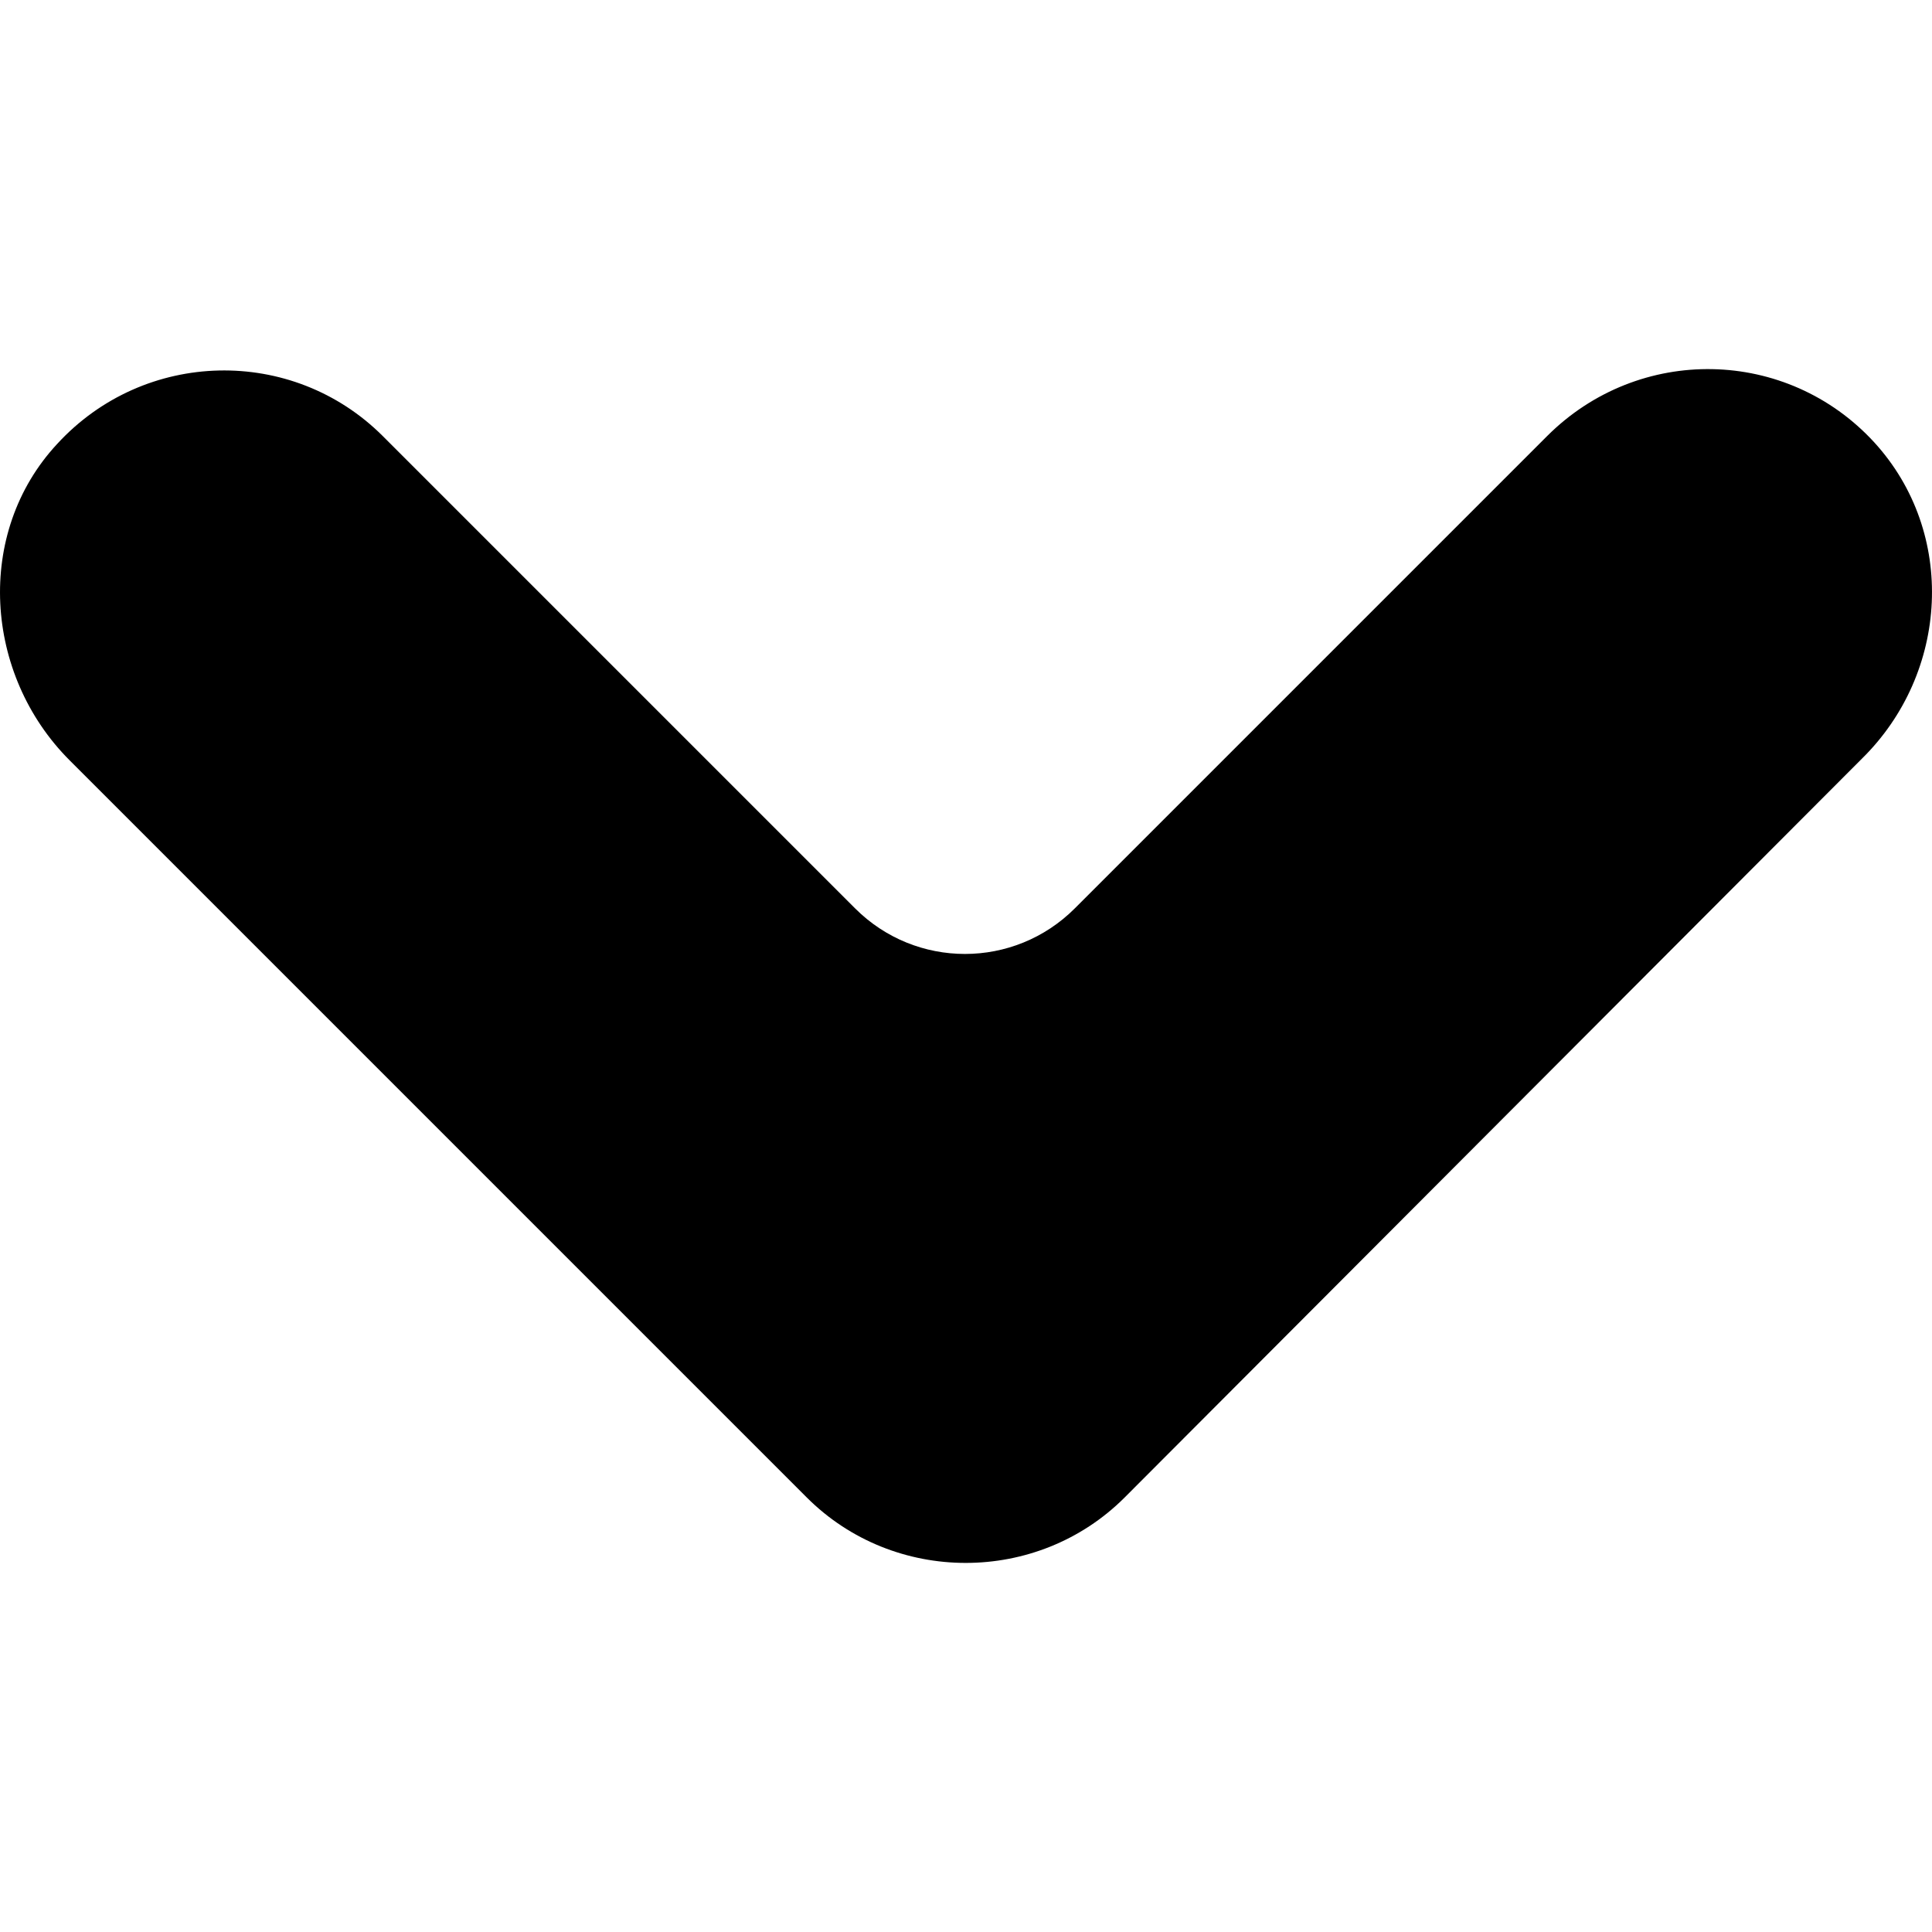
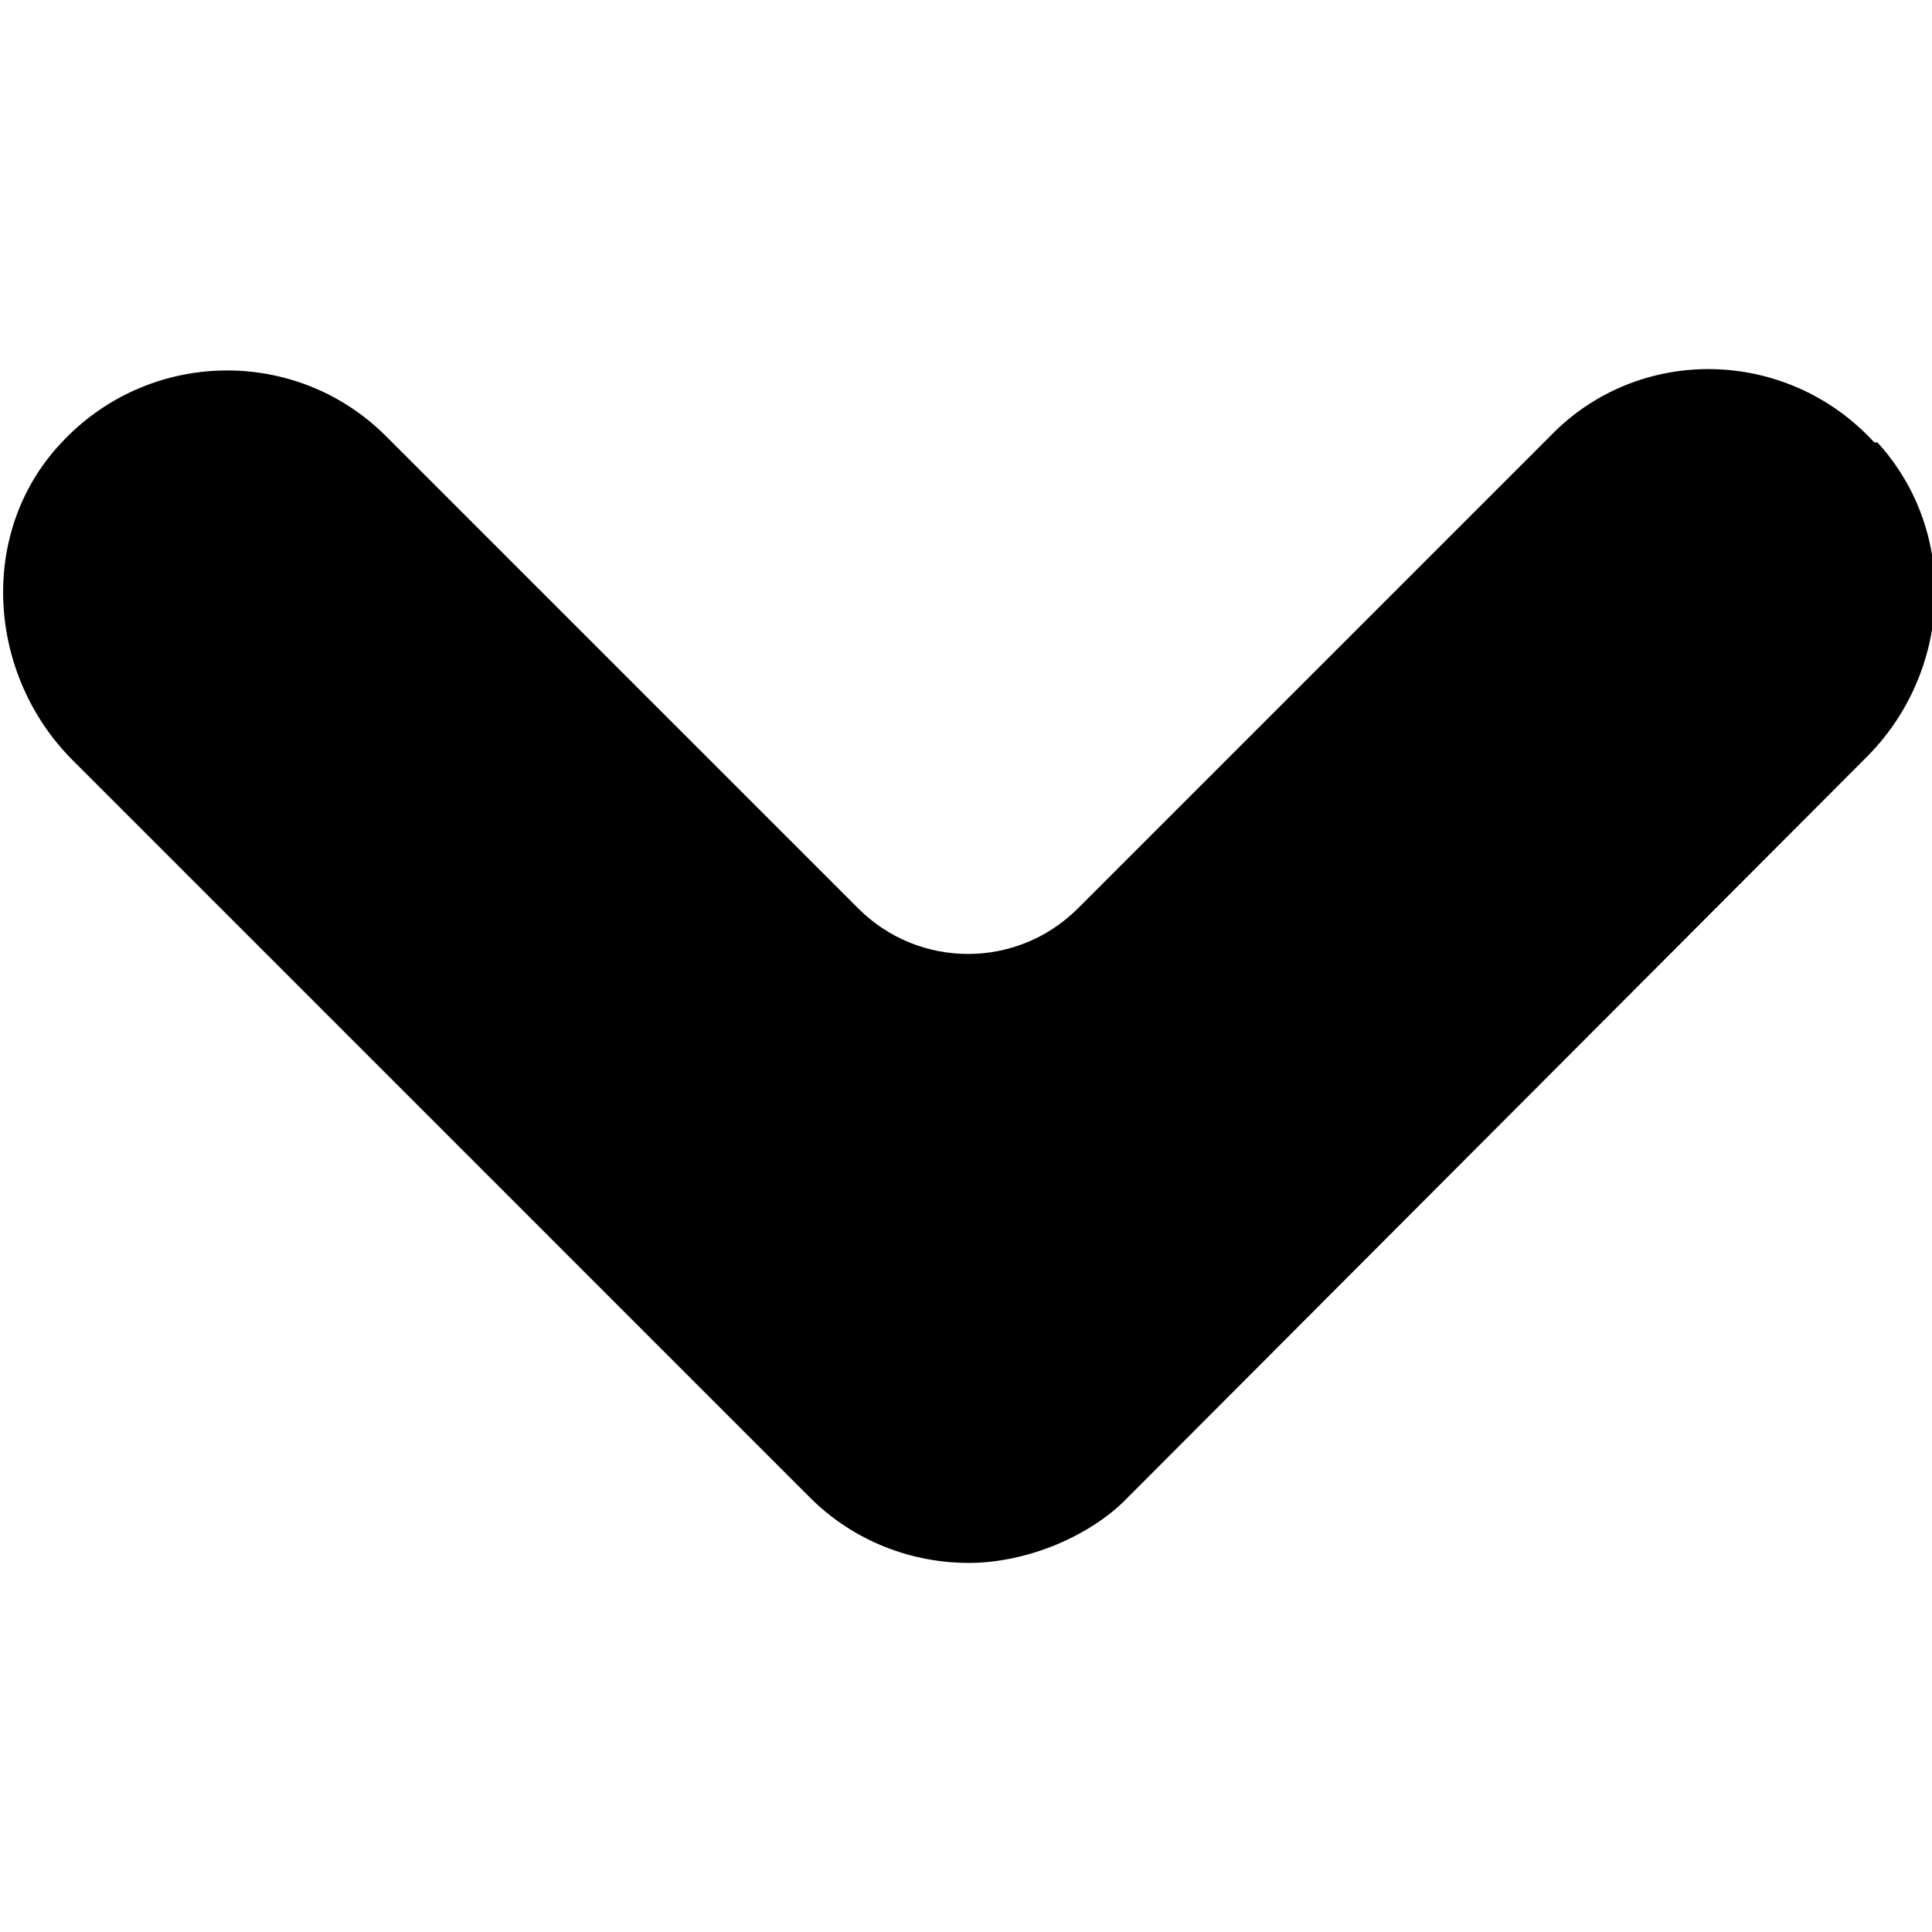
<svg xmlns="http://www.w3.org/2000/svg" version="1.1" id="Capa_1" x="0px" y="0px" width="512px" height="512px" viewBox="0 0 123.969 123.97" style="enable-background:new 0 0 123.969 123.97;" xml:space="preserve">
  <g transform="matrix(1 0 0 -1 0 123.97)">
    <g>
-       <path d="M120.266,95.584c5.301-5.801,4.801-14.801-0.8-20.301l-47.3-47.4c-2.8-2.8-6.5-4.2-10.2-4.2s-7.399,1.4-10.2,4.2   l-47.299,47.3c-5.5,5.5-6.1,14.6-0.8,20.3c5.6,6.101,15.099,6.3,20.9,0.5l30.3-30.3c3.899-3.9,10.2-3.9,14.1,0l30.3,30.3   C105.167,101.883,114.667,101.684,120.266,95.584z" data-original="#000000" class="active-path" fill="#000000" />
+       <path d="M120.466,95.584c5.301-5.801,4.801-14.801-0.8-20.301l-47.3-47.4c-2.4-2.5-6.5-4.2-10.2-4.2s-7.399,1.4-10.2,4.2   l-47.299,47.3c-5.5,5.5-6.1,14.6-0.8,20.3c5.6,6.101,15.099,6.3,20.9,0.5l30.3-30.3c3.899-3.9,10.2-3.9,14.1,0l30.3,30.3   C105.167,101.883,114.667,101.684,120.266,95.584z" data-original="#000000" class="active-path" fill="#000000" />
    </g>
  </g>
</svg>
